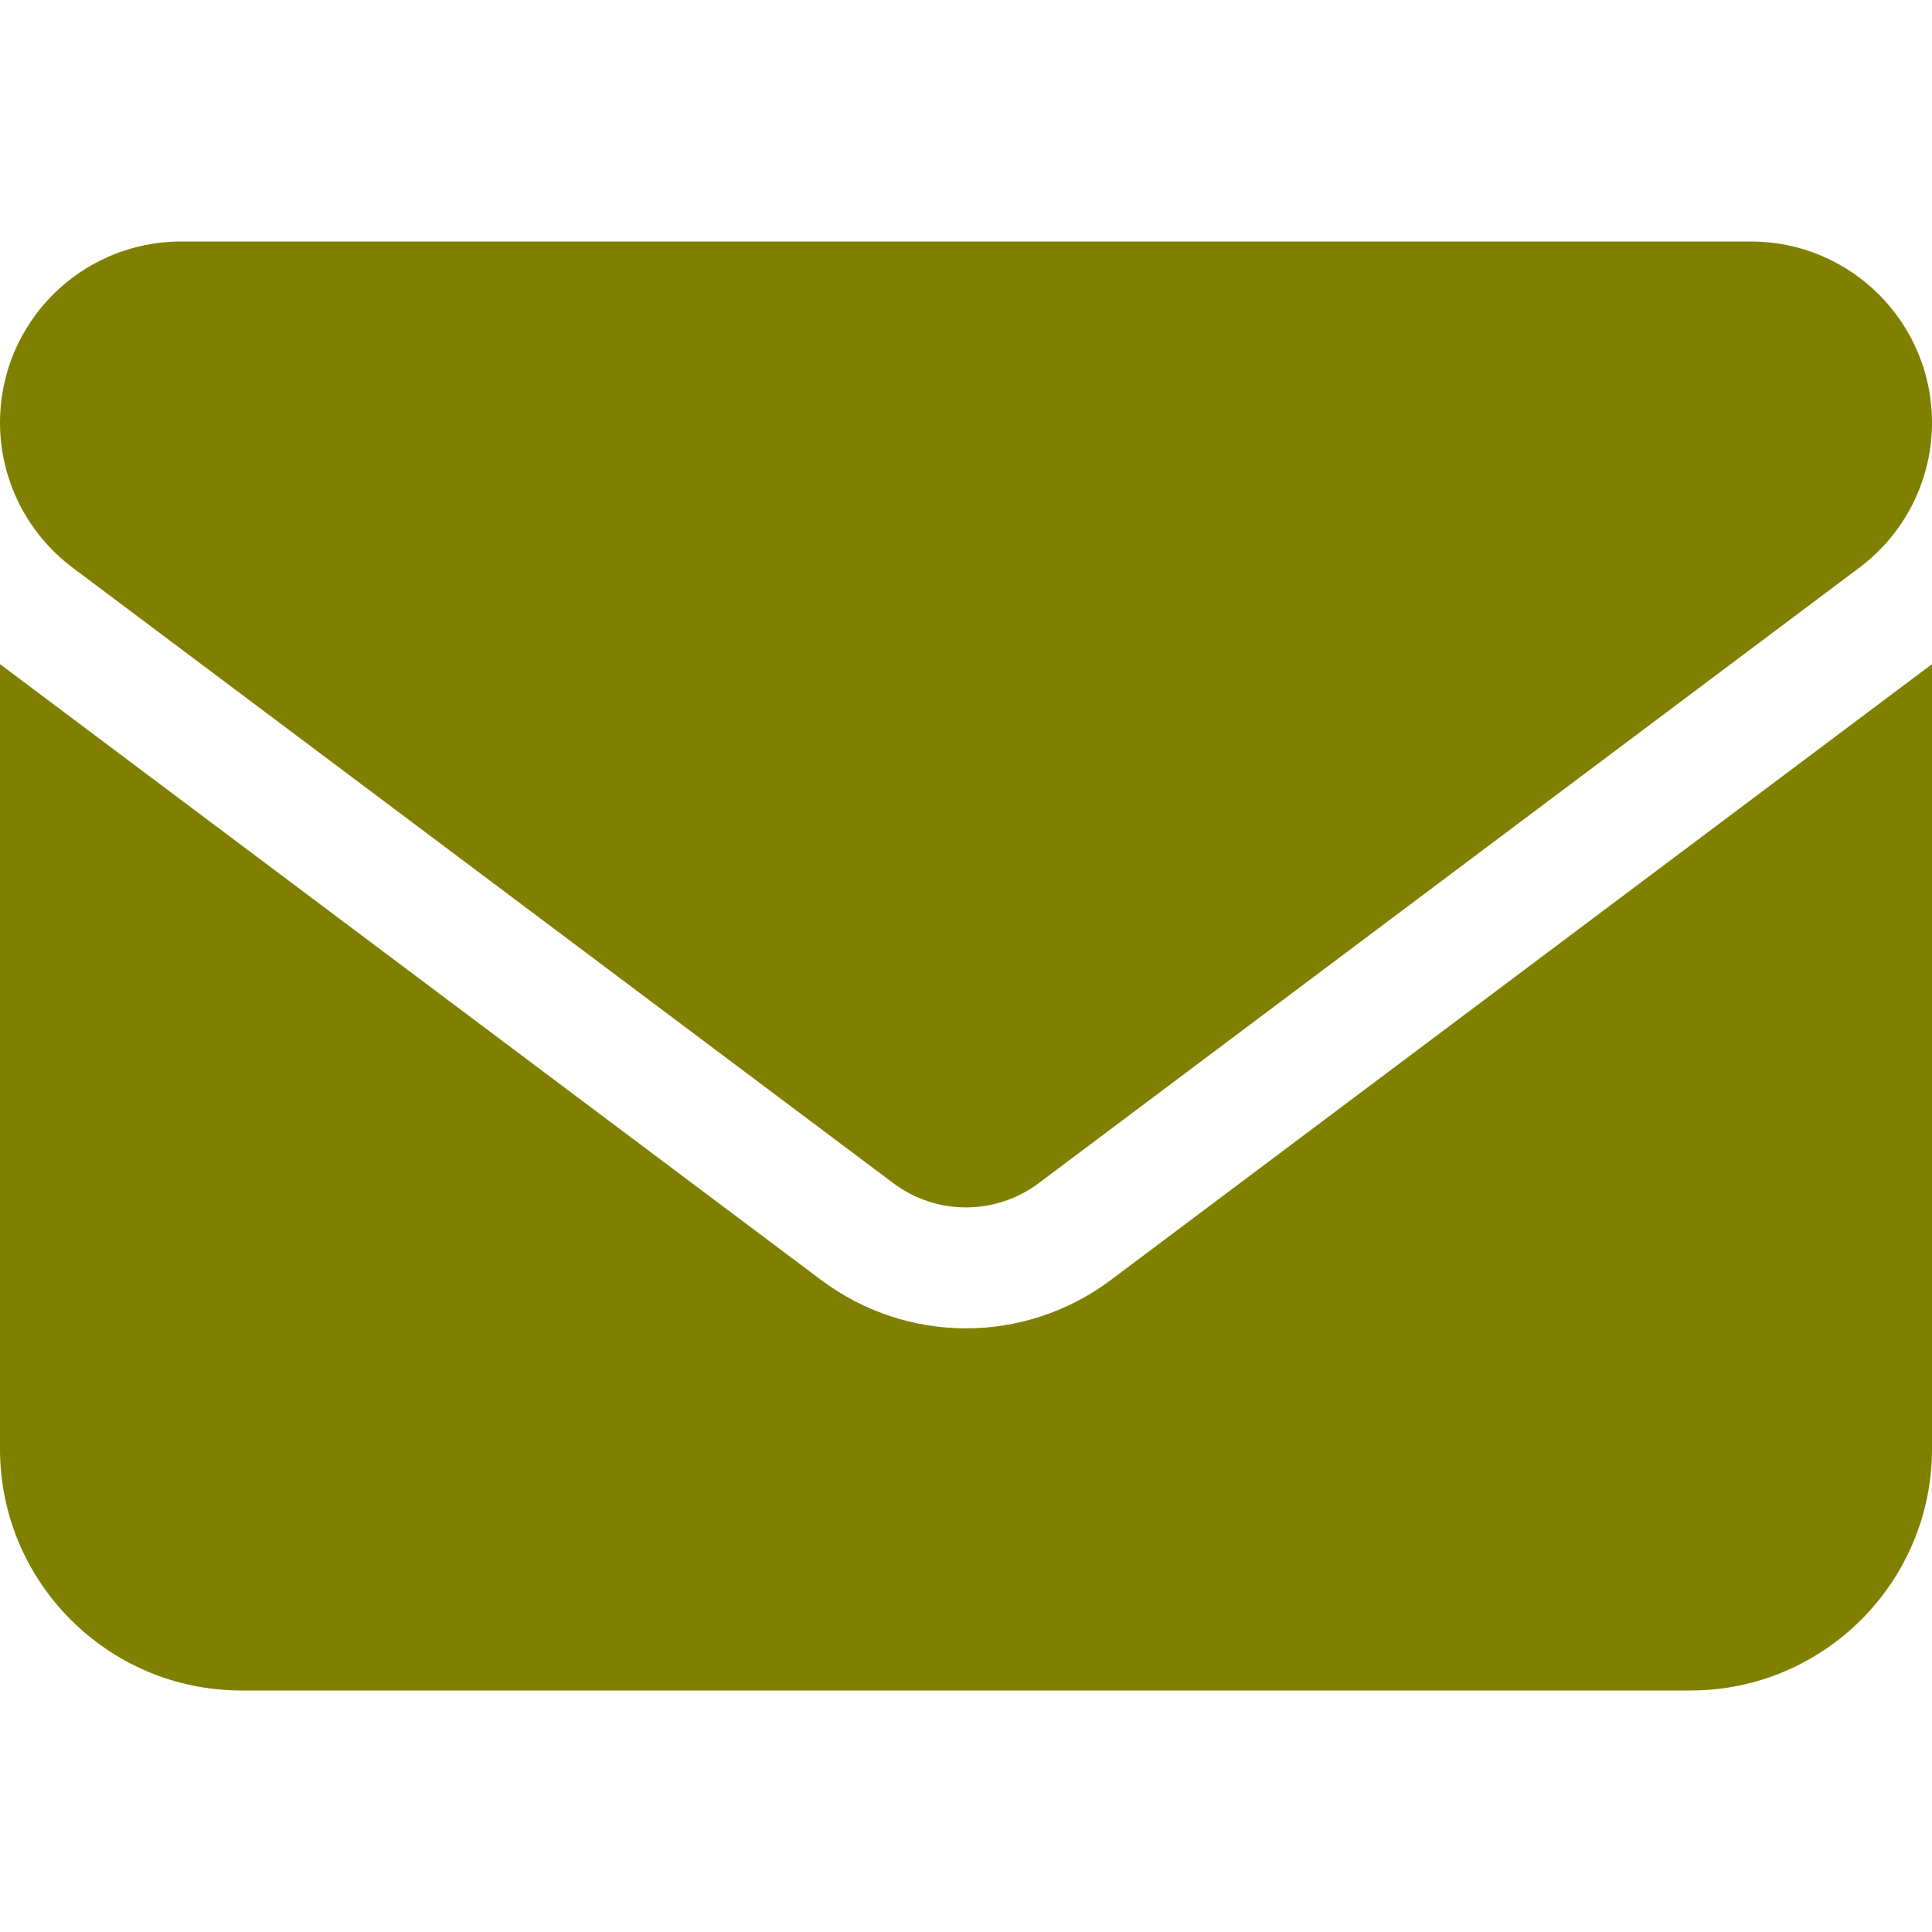
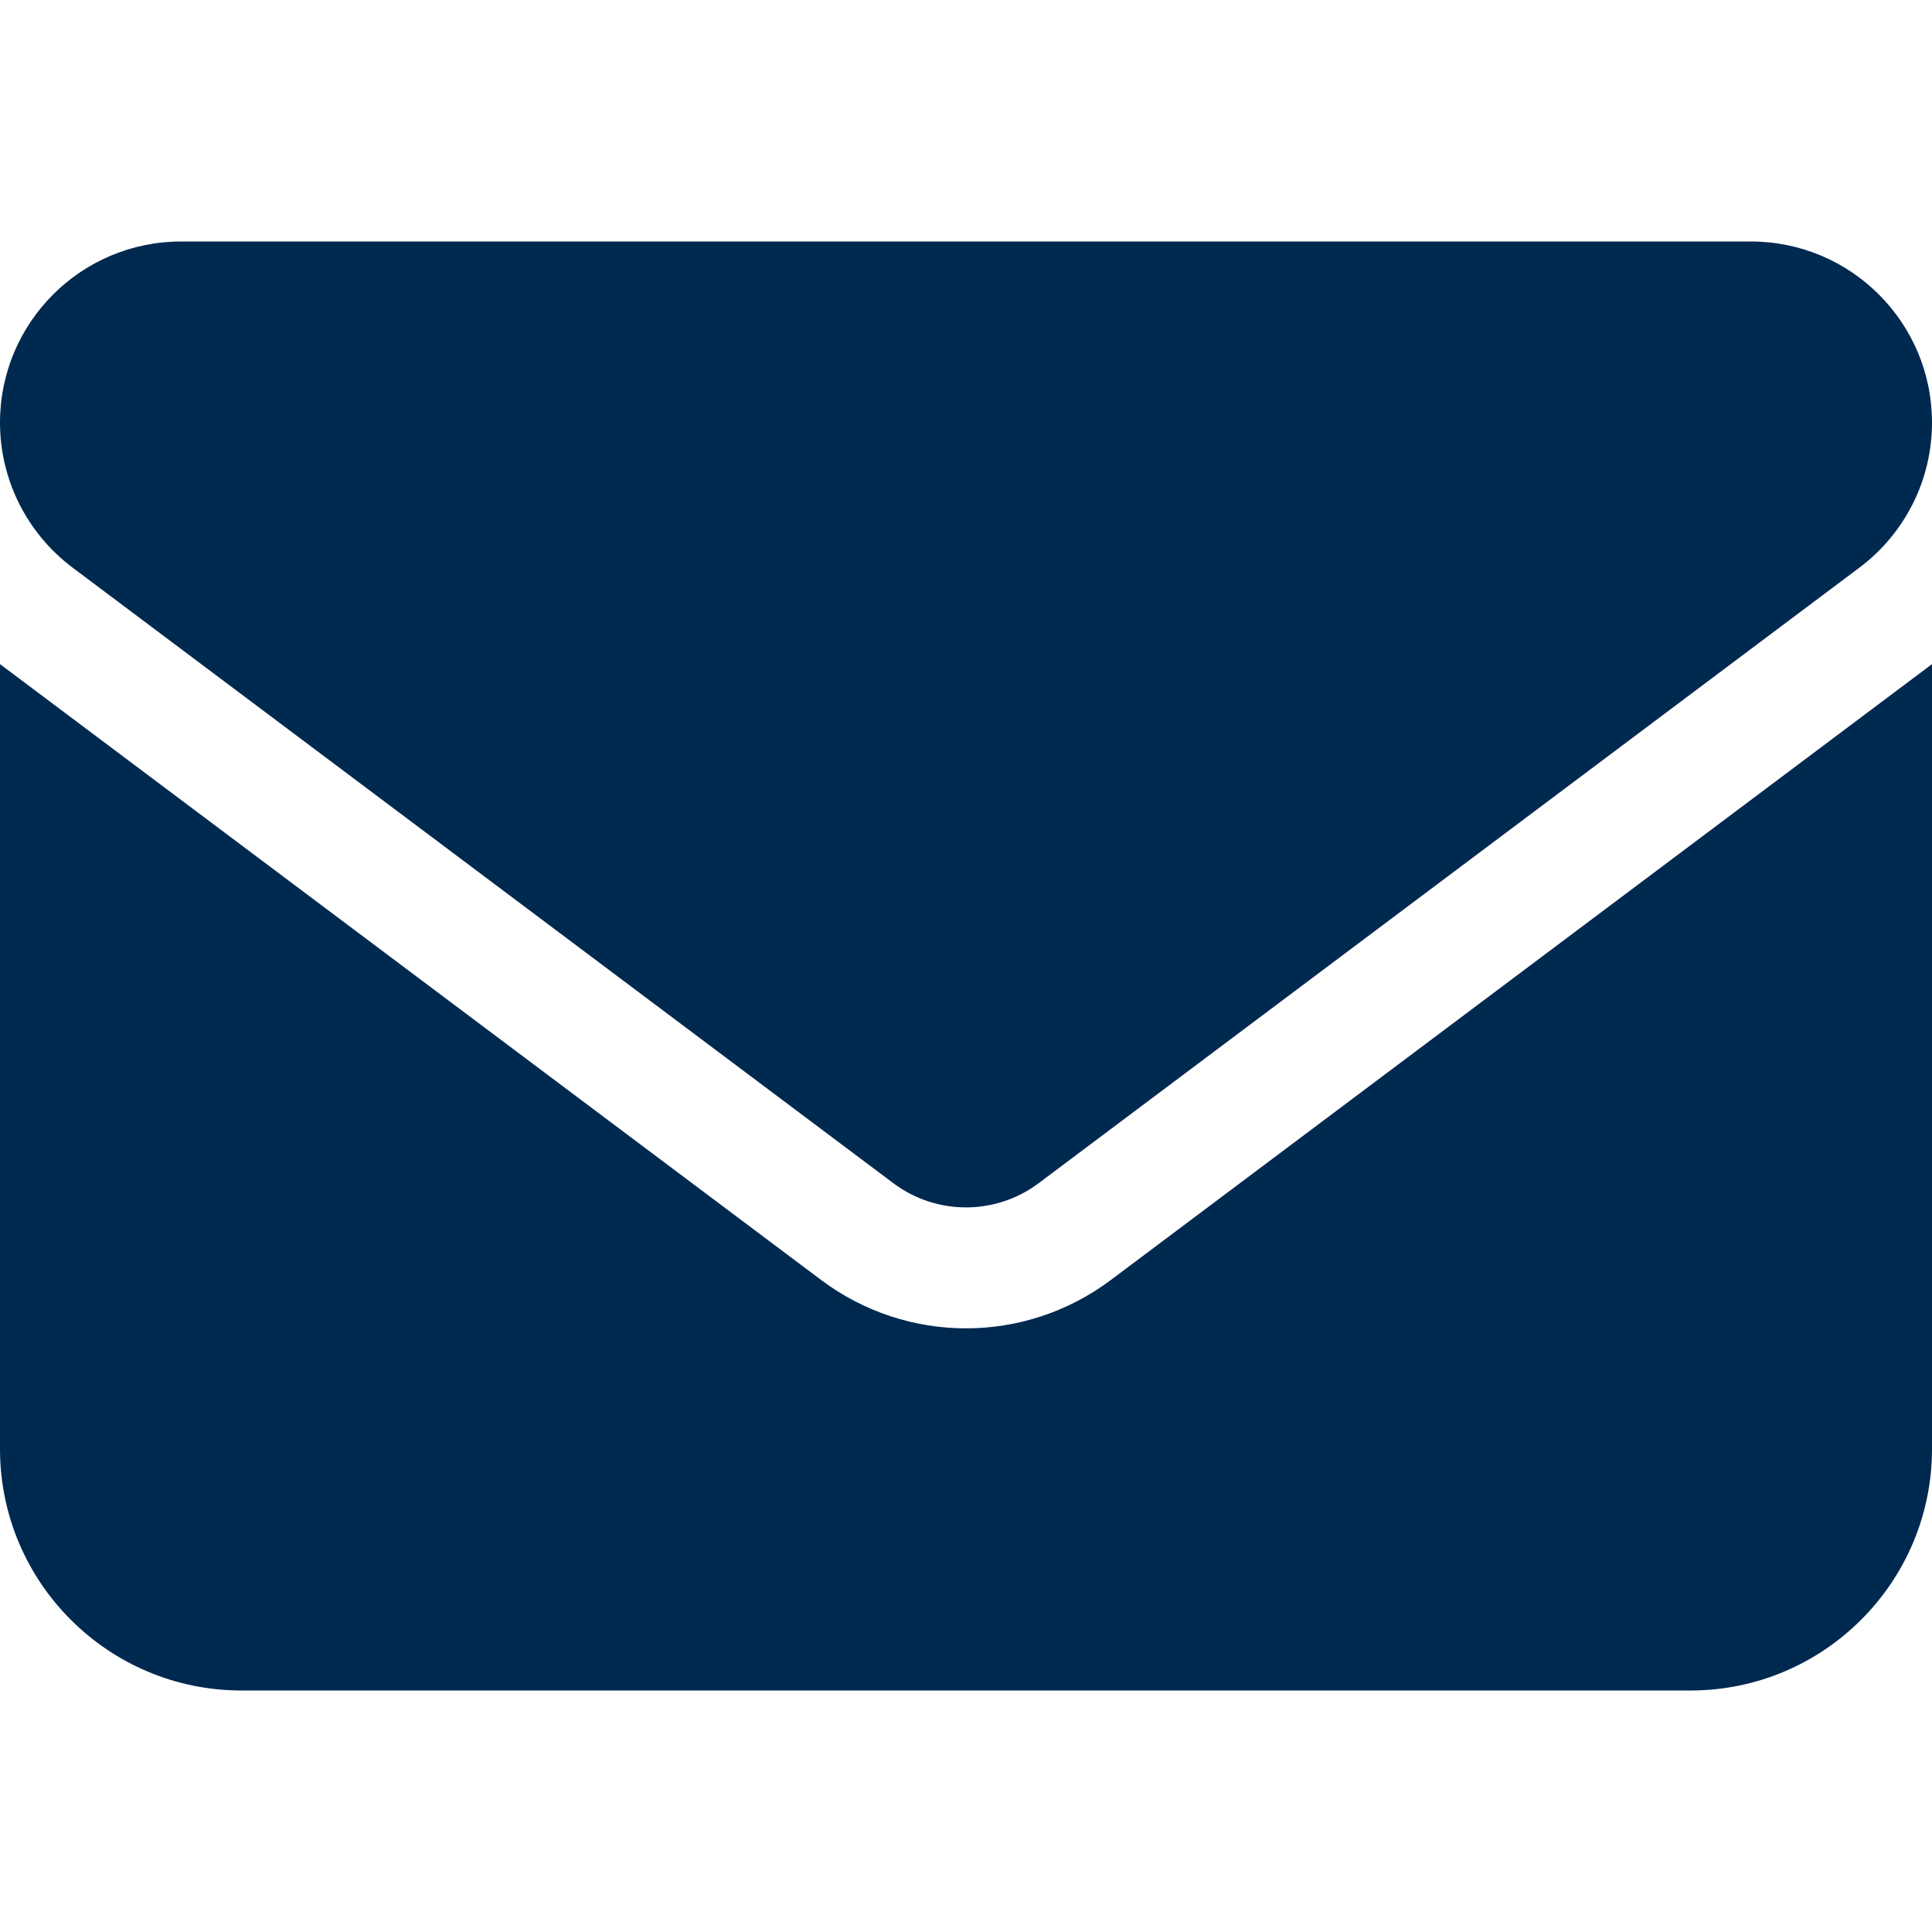
<svg xmlns="http://www.w3.org/2000/svg" viewBox="0 0 512 512">
-   <path fill="#808000" d="M464 64C490.5 64 512 85.49 512 112C512 127.1 504.9 141.3 492.8 150.4L275.2 313.6C263.8 322.1 248.2 322.1 236.8 313.6L19.2 150.4C7.113 141.3 0 127.1 0 112C0 85.49 21.49 64 48 64H464zM217.6 339.2C240.4 356.3 271.6 356.3 294.4 339.2L512 176V384C512 419.3 483.3 448 448 448H64C28.65 448 0 419.3 0 384V176L217.6 339.2z" />
+   <path fill="#002950" d="M464 64C490.5 64 512 85.49 512 112C512 127.1 504.9 141.3 492.8 150.4L275.2 313.6C263.8 322.1 248.2 322.1 236.8 313.6L19.2 150.4C7.113 141.3 0 127.1 0 112C0 85.49 21.49 64 48 64H464zM217.6 339.2C240.4 356.3 271.6 356.3 294.4 339.2L512 176V384C512 419.3 483.3 448 448 448H64C28.65 448 0 419.3 0 384V176L217.6 339.2z" />
</svg>
